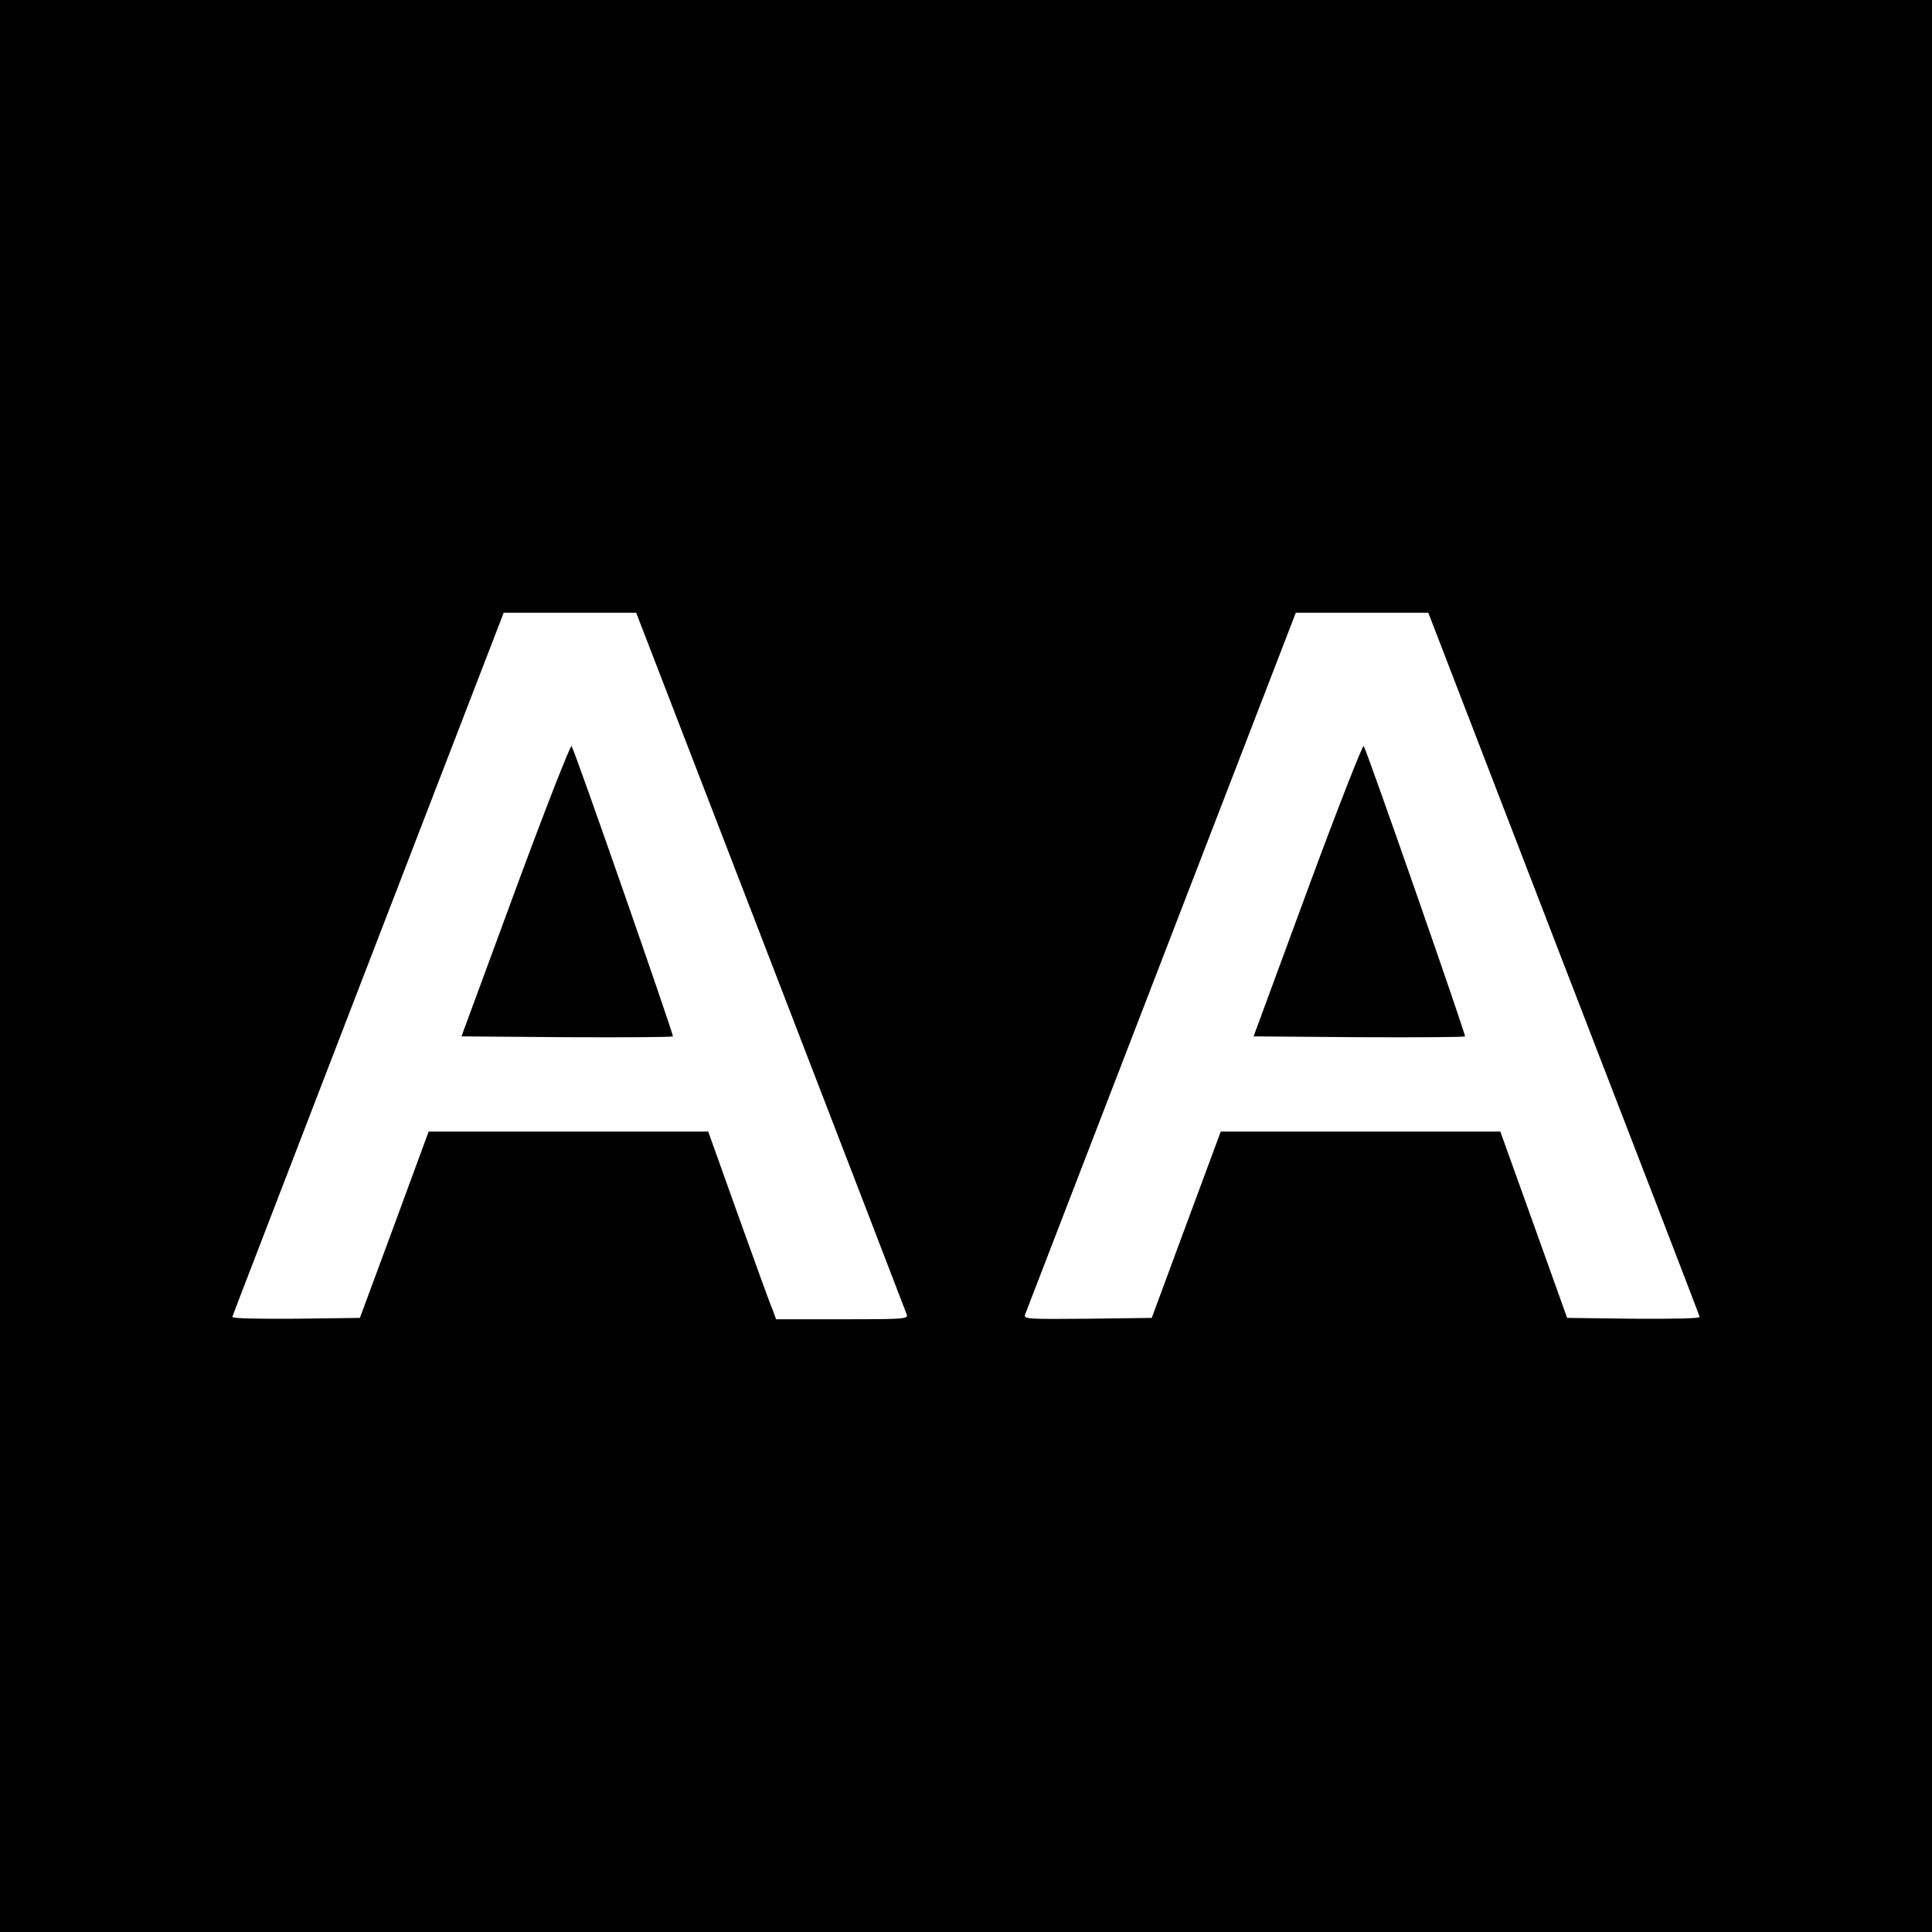
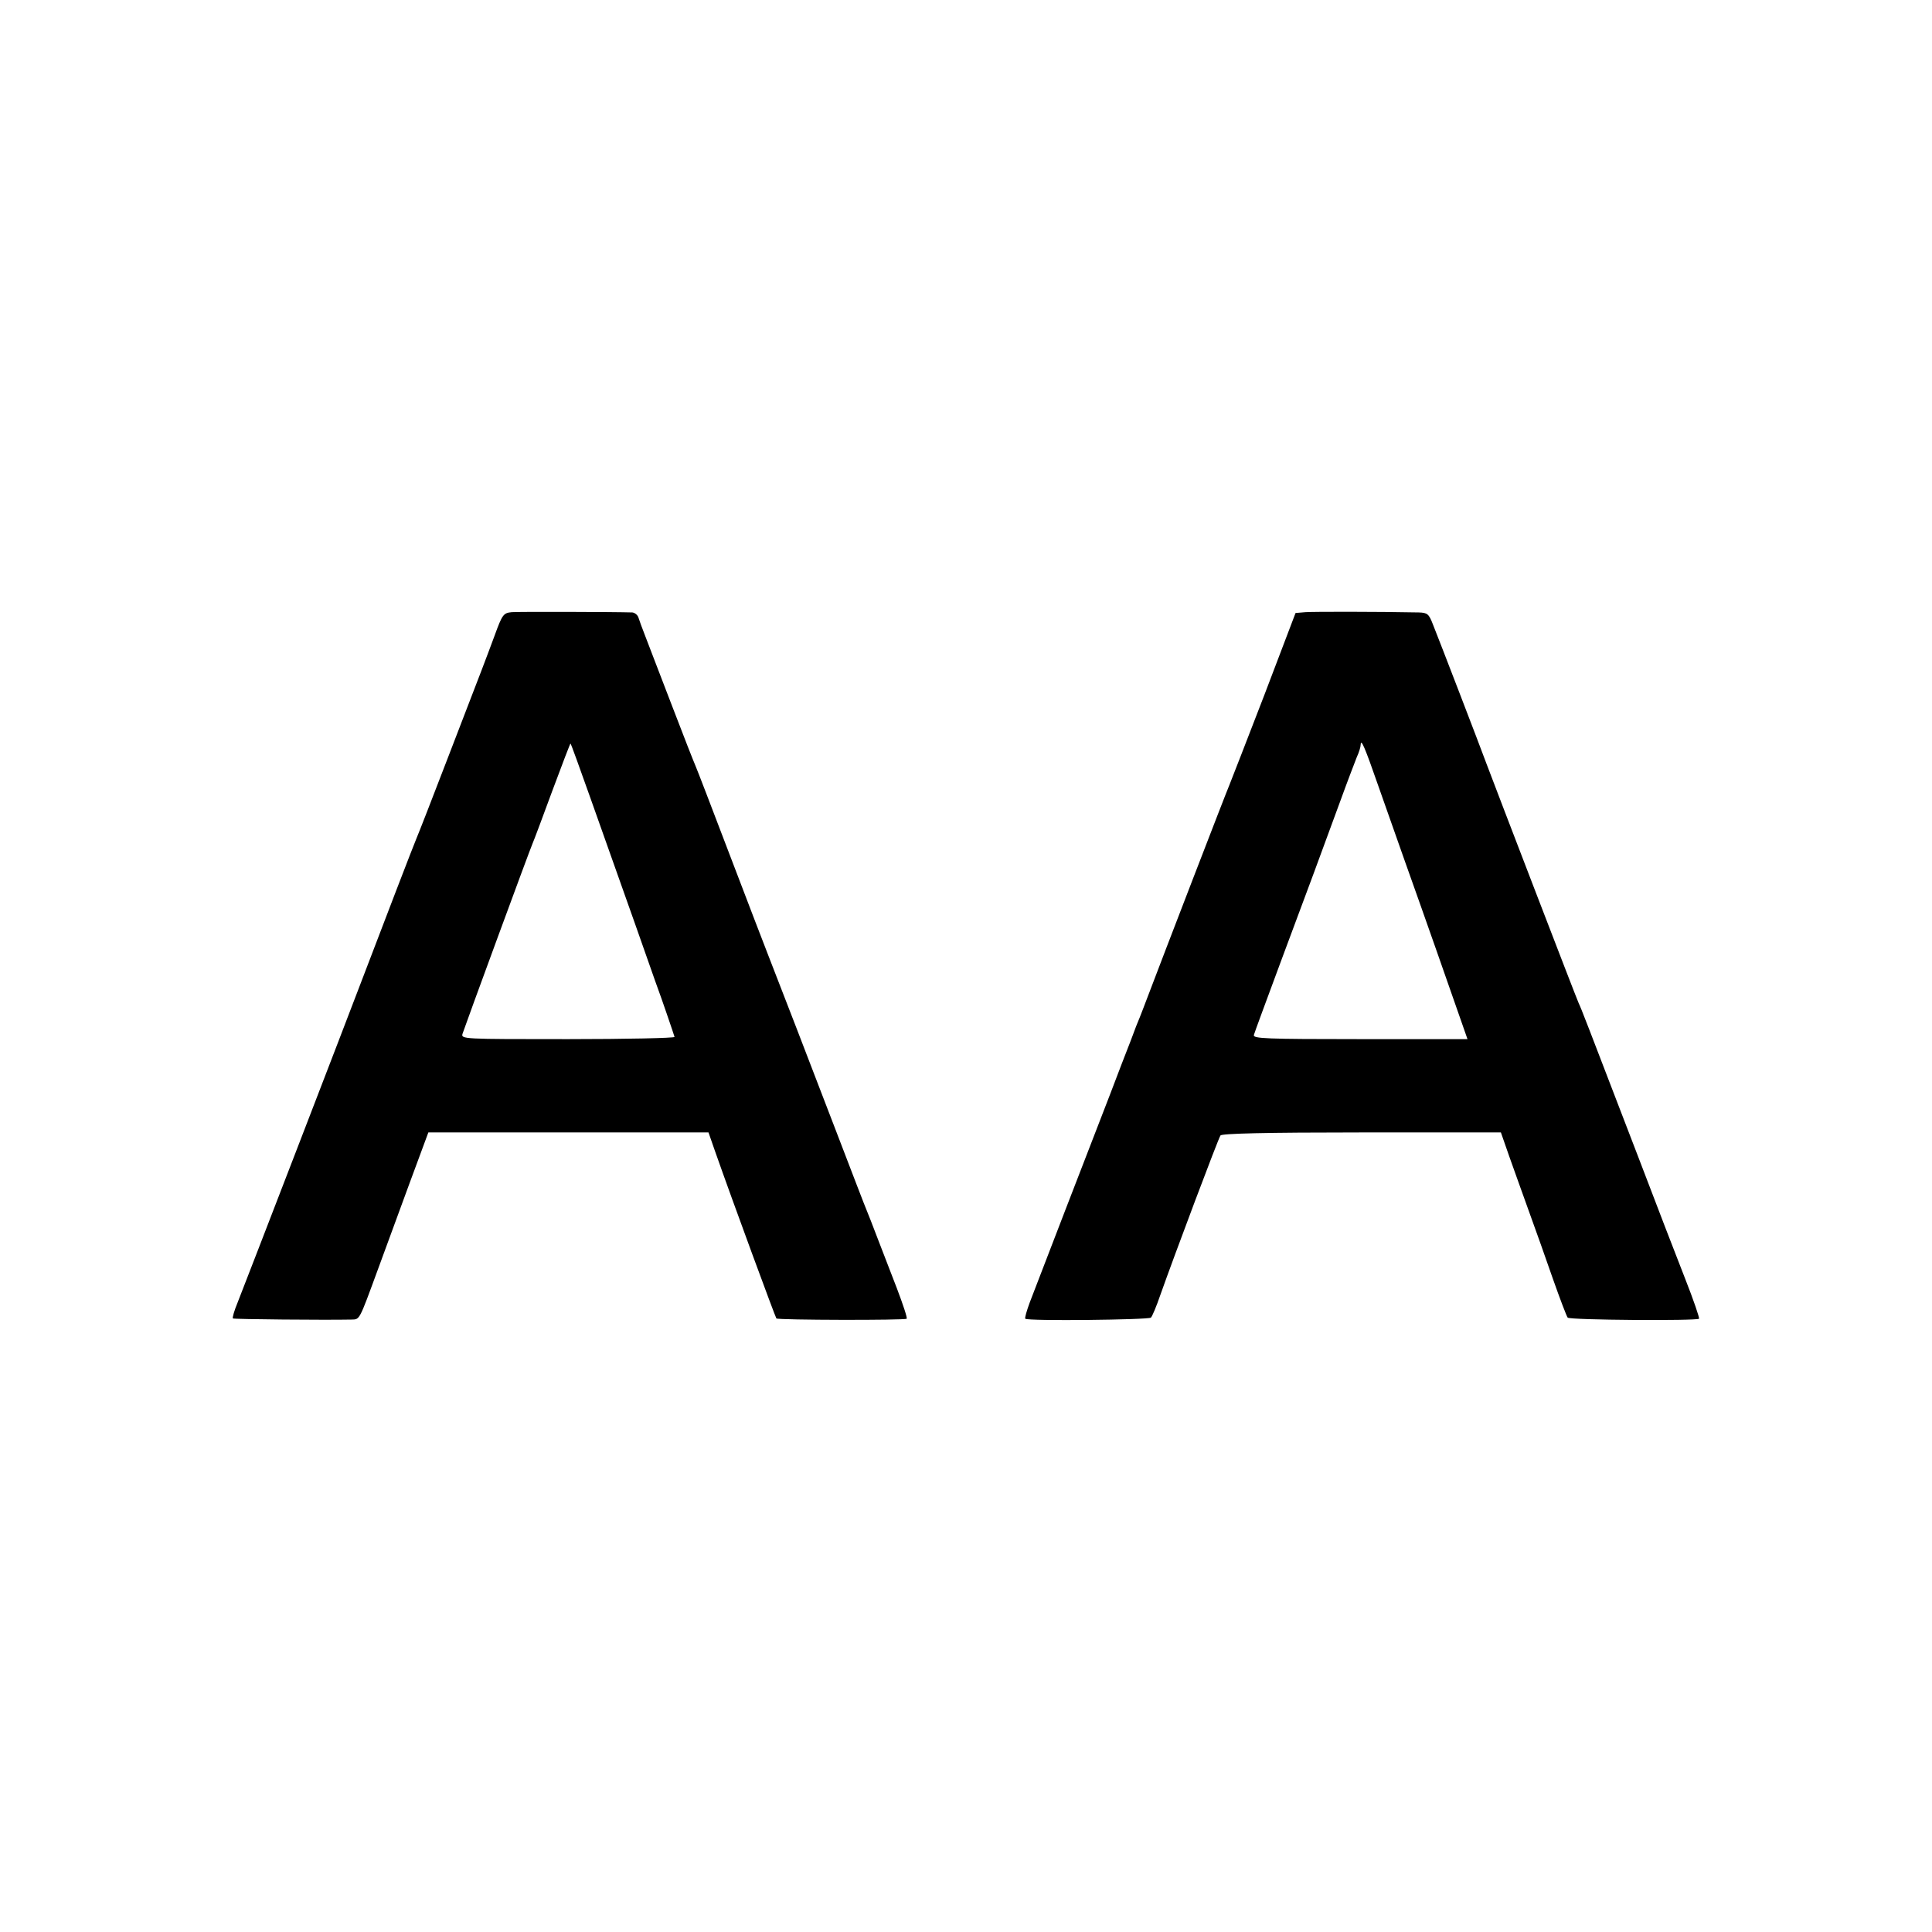
<svg xmlns="http://www.w3.org/2000/svg" version="1.0" width="700pt" height="700pt" viewBox="0 0 700 700" preserveAspectRatio="xMidYMid meet">
  <g transform="translate(0,700) scale(0.1,-0.1)" fill="#000000" stroke="none">
-     <path d="M0 3500 l0 -3500 3500 0 3500 0 0 3500 0 3500 -3500 0 -3500 0 0 -3500z m2792 18 c268 -695 490 -1271 493 -1280 7 -17 -8 -18 -233 -18 l-240 0 -14 38 c-9 20 -64 173 -124 340 l-108 302 -506 0 -507 0 -124 -337 -125 -338 -233 -3 c-147 -1 -232 1 -229 7 1 6 224 582 493 1281 l490 1270 240 0 240 0 487 -1262z m2873 -9 c270 -698 492 -1274 493 -1280 3 -6 -85 -8 -238 -7 l-242 3 -121 338 -121 337 -507 0 -506 0 -125 -337 -125 -338 -232 -3 c-220 -2 -233 -1 -227 15 4 10 226 586 494 1281 l487 1262 240 0 240 0 490 -1271z" />
-     <path d="M1868 3777 l-196 -532 380 -3 c210 -1 383 0 386 3 4 4 -350 1020 -367 1052 -3 7 -95 -227 -203 -520z" />
-     <path d="M4738 3777 l-196 -532 380 -3 c210 -1 383 0 386 3 4 4 -350 1020 -367 1052 -3 7 -95 -227 -203 -520z" />
+     <path d="M1854 4782 c-30 -3 -34 -8 -62 -85 -35 -94 -34 -92 -171 -447 -56 -146 -106 -274 -111 -285 -8 -18 -123 -317 -206 -535 -40 -106 -414 -1076 -443 -1149 -12 -29 -20 -56 -17 -58 3 -3 336 -6 429 -4 31 1 27 -7 96 181 27 74 79 216 116 316 l67 181 508 0 507 0 23 -66 c66 -188 219 -603 223 -608 7 -6 466 -7 472 -1 3 3 -13 51 -35 109 -22 57 -54 140 -71 184 -17 44 -34 89 -39 100 -5 11 -54 139 -110 285 -104 271 -203 528 -245 635 -13 33 -76 197 -140 365 -64 168 -120 314 -125 325 -5 11 -44 110 -86 220 -42 110 -86 223 -96 250 -11 28 -22 58 -25 68 -3 9 -13 17 -22 18 -62 2 -412 3 -437 1z m285 -673 c123 -346 232 -654 235 -664 2 -5 6 -17 9 -25 10 -26 59 -169 61 -177 0 -4 -173 -8 -386 -8 -384 0 -388 0 -382 20 9 28 243 665 254 690 5 11 37 97 72 192 35 94 64 170 65 169 2 -1 34 -90 72 -197z" />
+     <path d="M4730 4782 l-36 -3 -113 -297 c-63 -163 -120 -310 -127 -327 -11 -25 -238 -614 -299 -775 -9 -25 -21 -54 -25 -65 -5 -11 -20 -49 -33 -85 -14 -36 -48 -123 -75 -195 -67 -172 -265 -686 -291 -754 -11 -30 -19 -57 -16 -59 8 -9 447 -4 455 4 5 5 20 41 33 79 52 147 211 570 219 581 5 7 161 11 512 11 l504 0 30 -86 c17 -47 49 -138 72 -201 23 -63 62 -173 87 -245 25 -71 49 -134 53 -139 9 -9 467 -12 476 -4 2 3 -20 68 -50 144 -30 76 -107 276 -171 444 -194 505 -205 534 -215 555 -10 22 -300 777 -335 870 -25 68 -167 437 -193 502 -15 39 -20 43 -52 44 -150 3 -381 3 -410 1z m263 -627 c25 -71 69 -195 97 -275 75 -210 167 -473 199 -565 l28 -80 -389 0 c-341 0 -389 2 -385 15 2 8 48 132 101 275 101 270 136 365 213 575 25 69 52 139 59 157 8 17 14 37 14 45 1 24 16 -12 63 -147z" />
  </g>
</svg>
